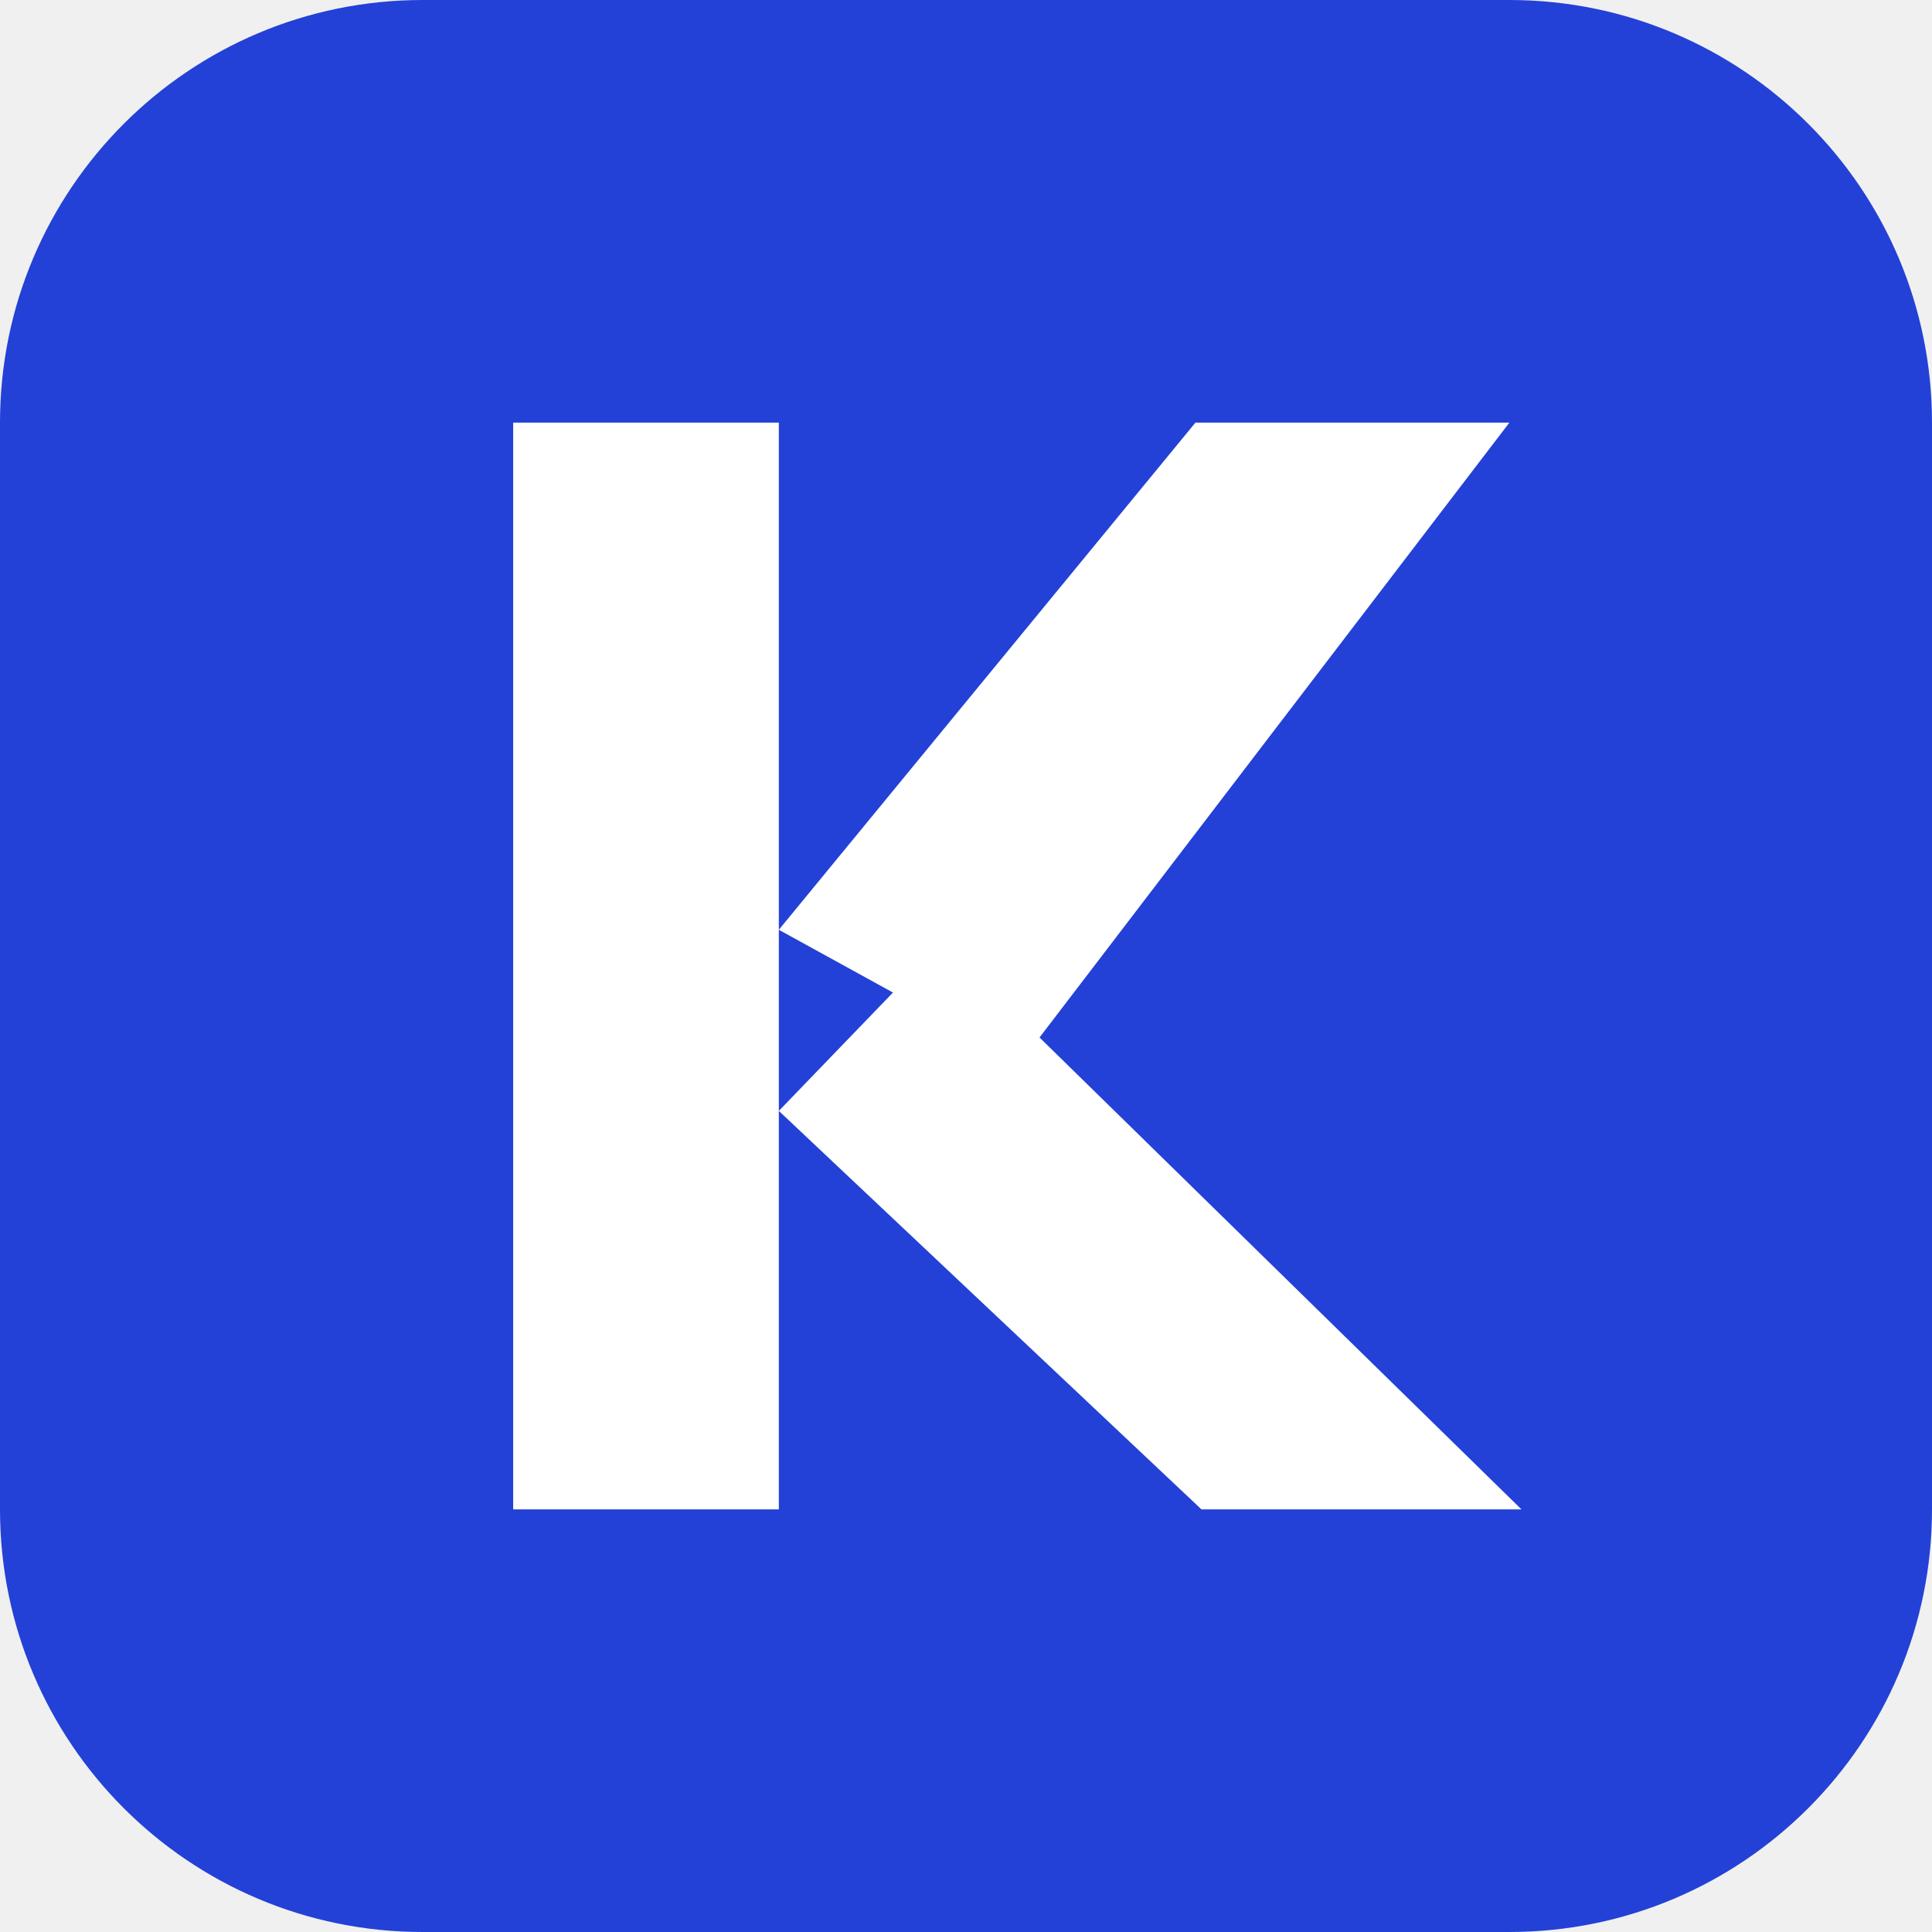
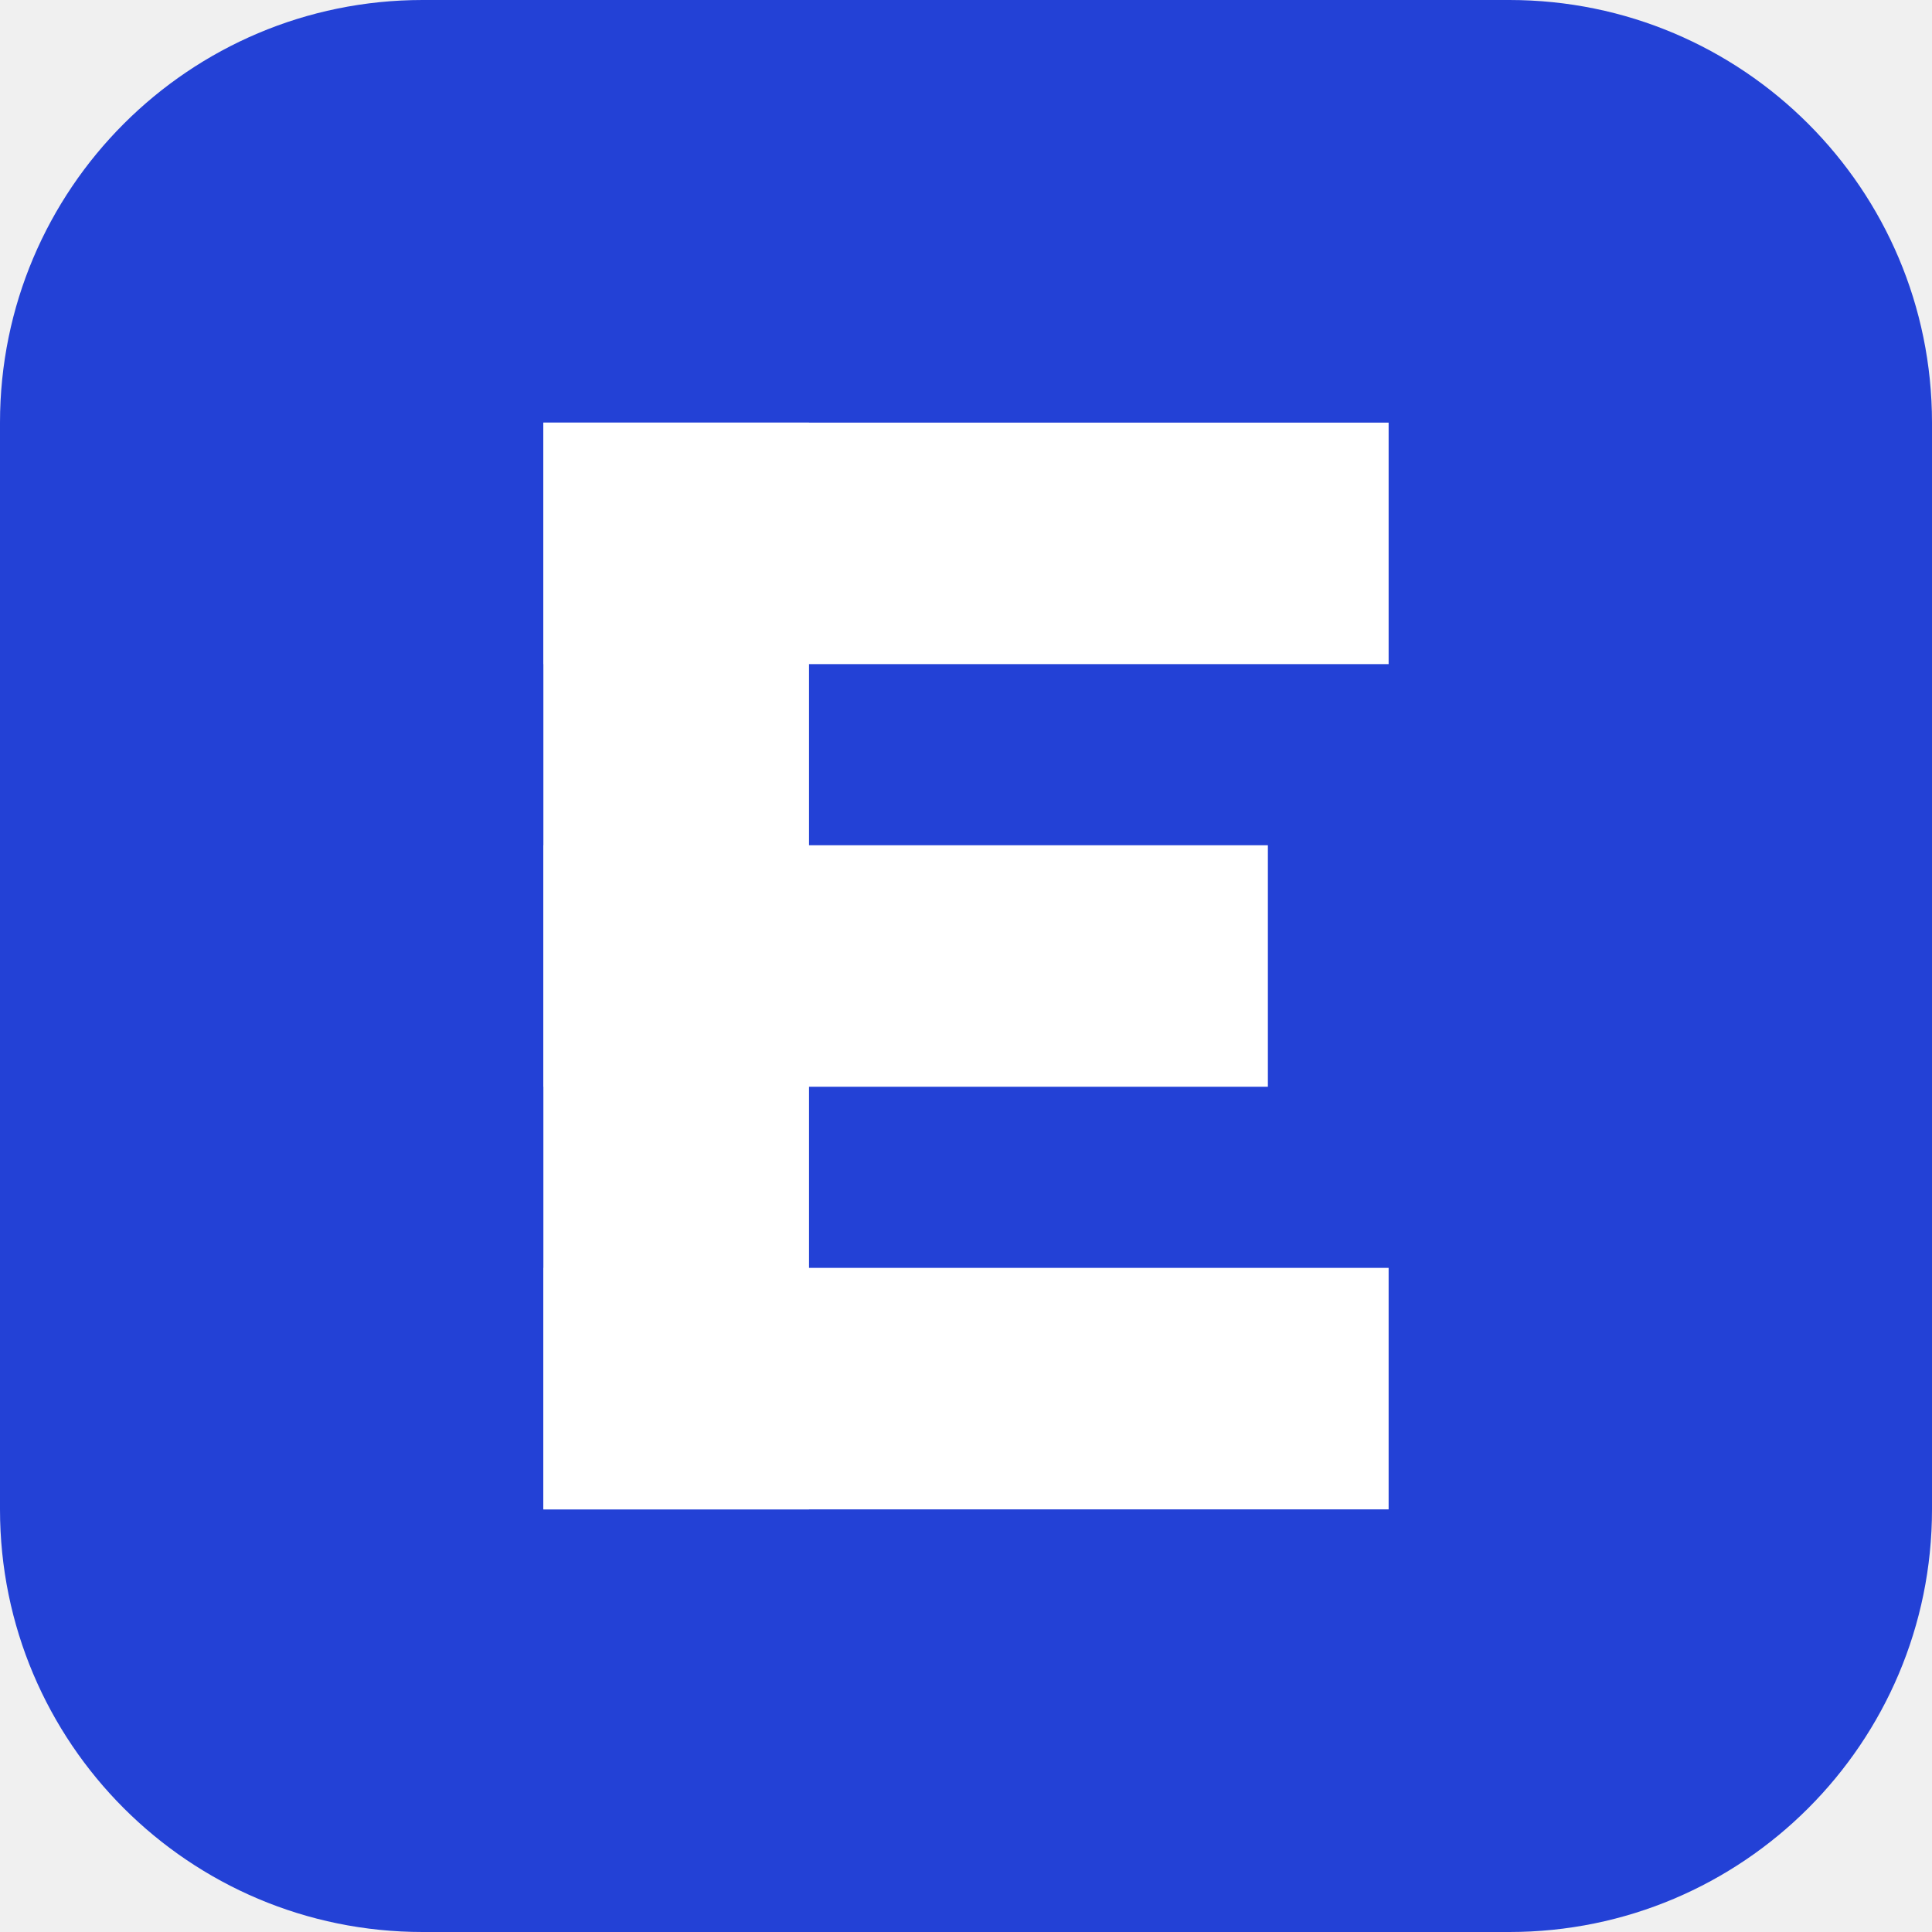
<svg xmlns="http://www.w3.org/2000/svg" viewBox="0 0 32 32">
  <rect width="32" height="32" rx="7" fill="#2341d6" />
  <g fill="#fff">
-     <rect x="8.5" y="7" width="4.4" height="18" />
-     <polygon points="12.9,15.4 19.8,7 25,7 16.9,17.6" />
-     <polygon points="15.6,15.6 25.2,25 19.9,25 12.9,18.4" />
+     <rect x="9" y="7" width="4.4" height="18" />
+     <rect x="9" y="7" width="14" height="4" />
+     <rect x="9" y="14" width="12" height="4" />
+     <rect x="9" y="21" width="14" height="4" />
  </g>
</svg>
